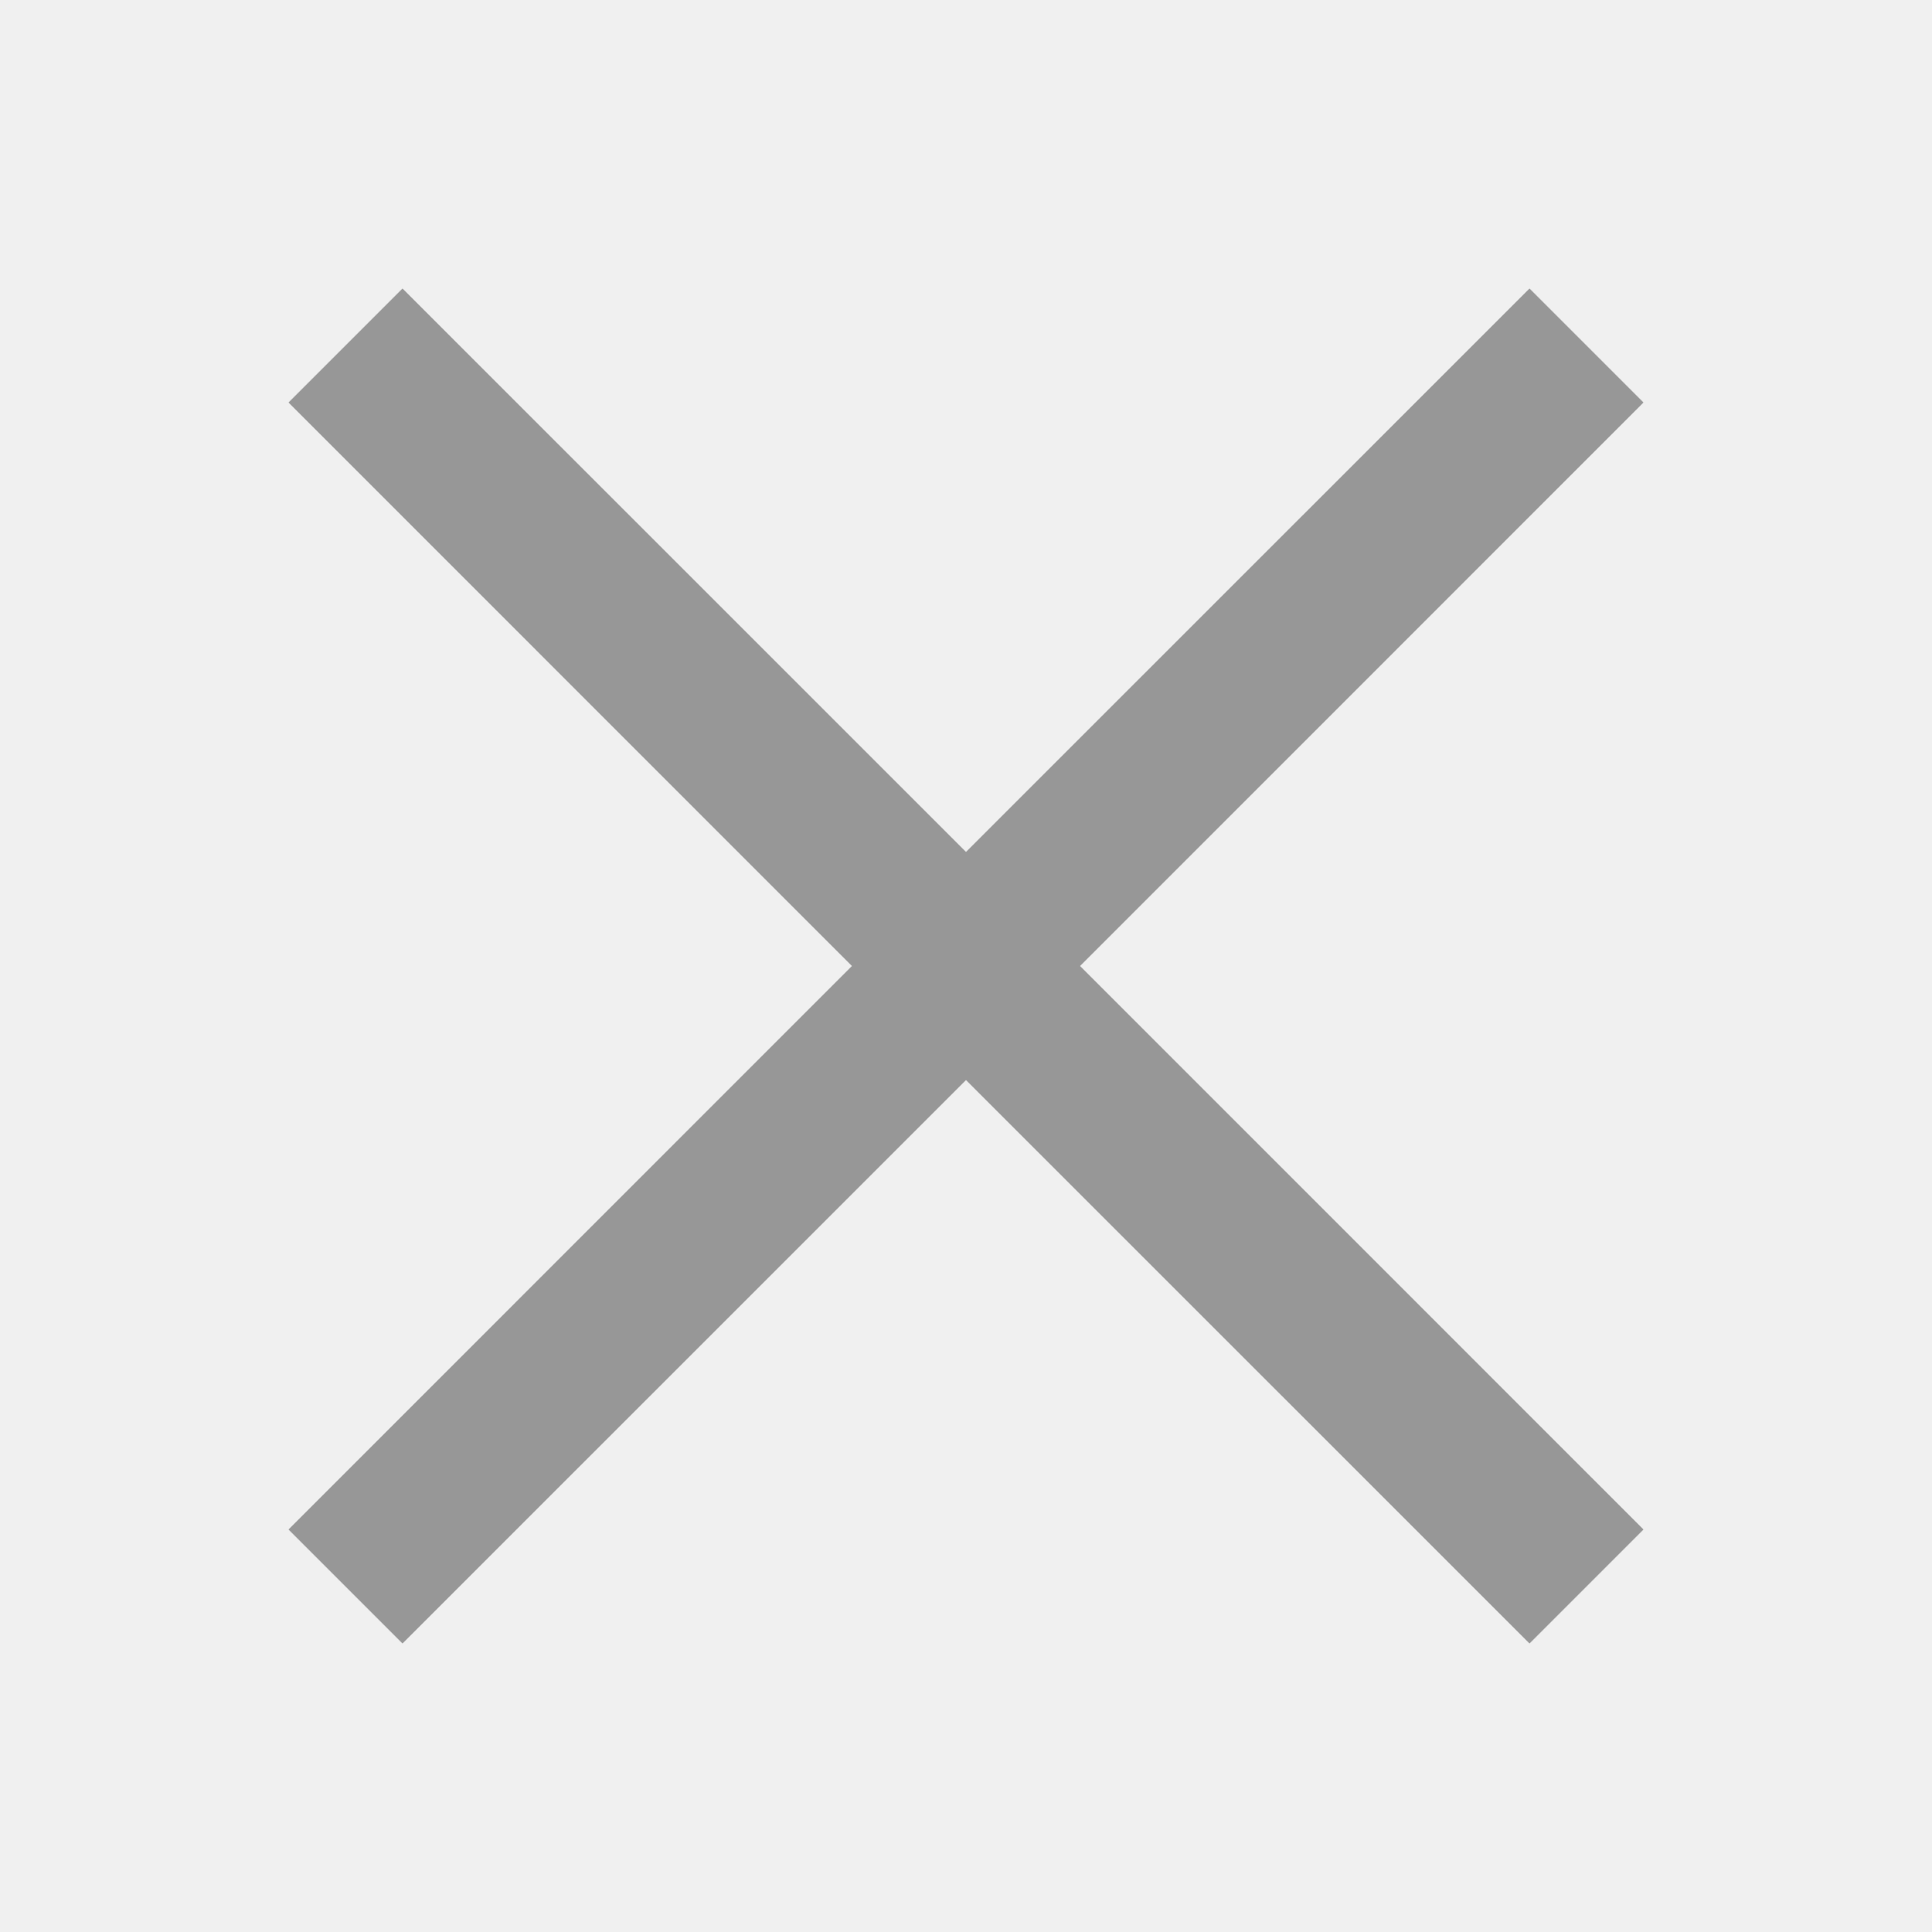
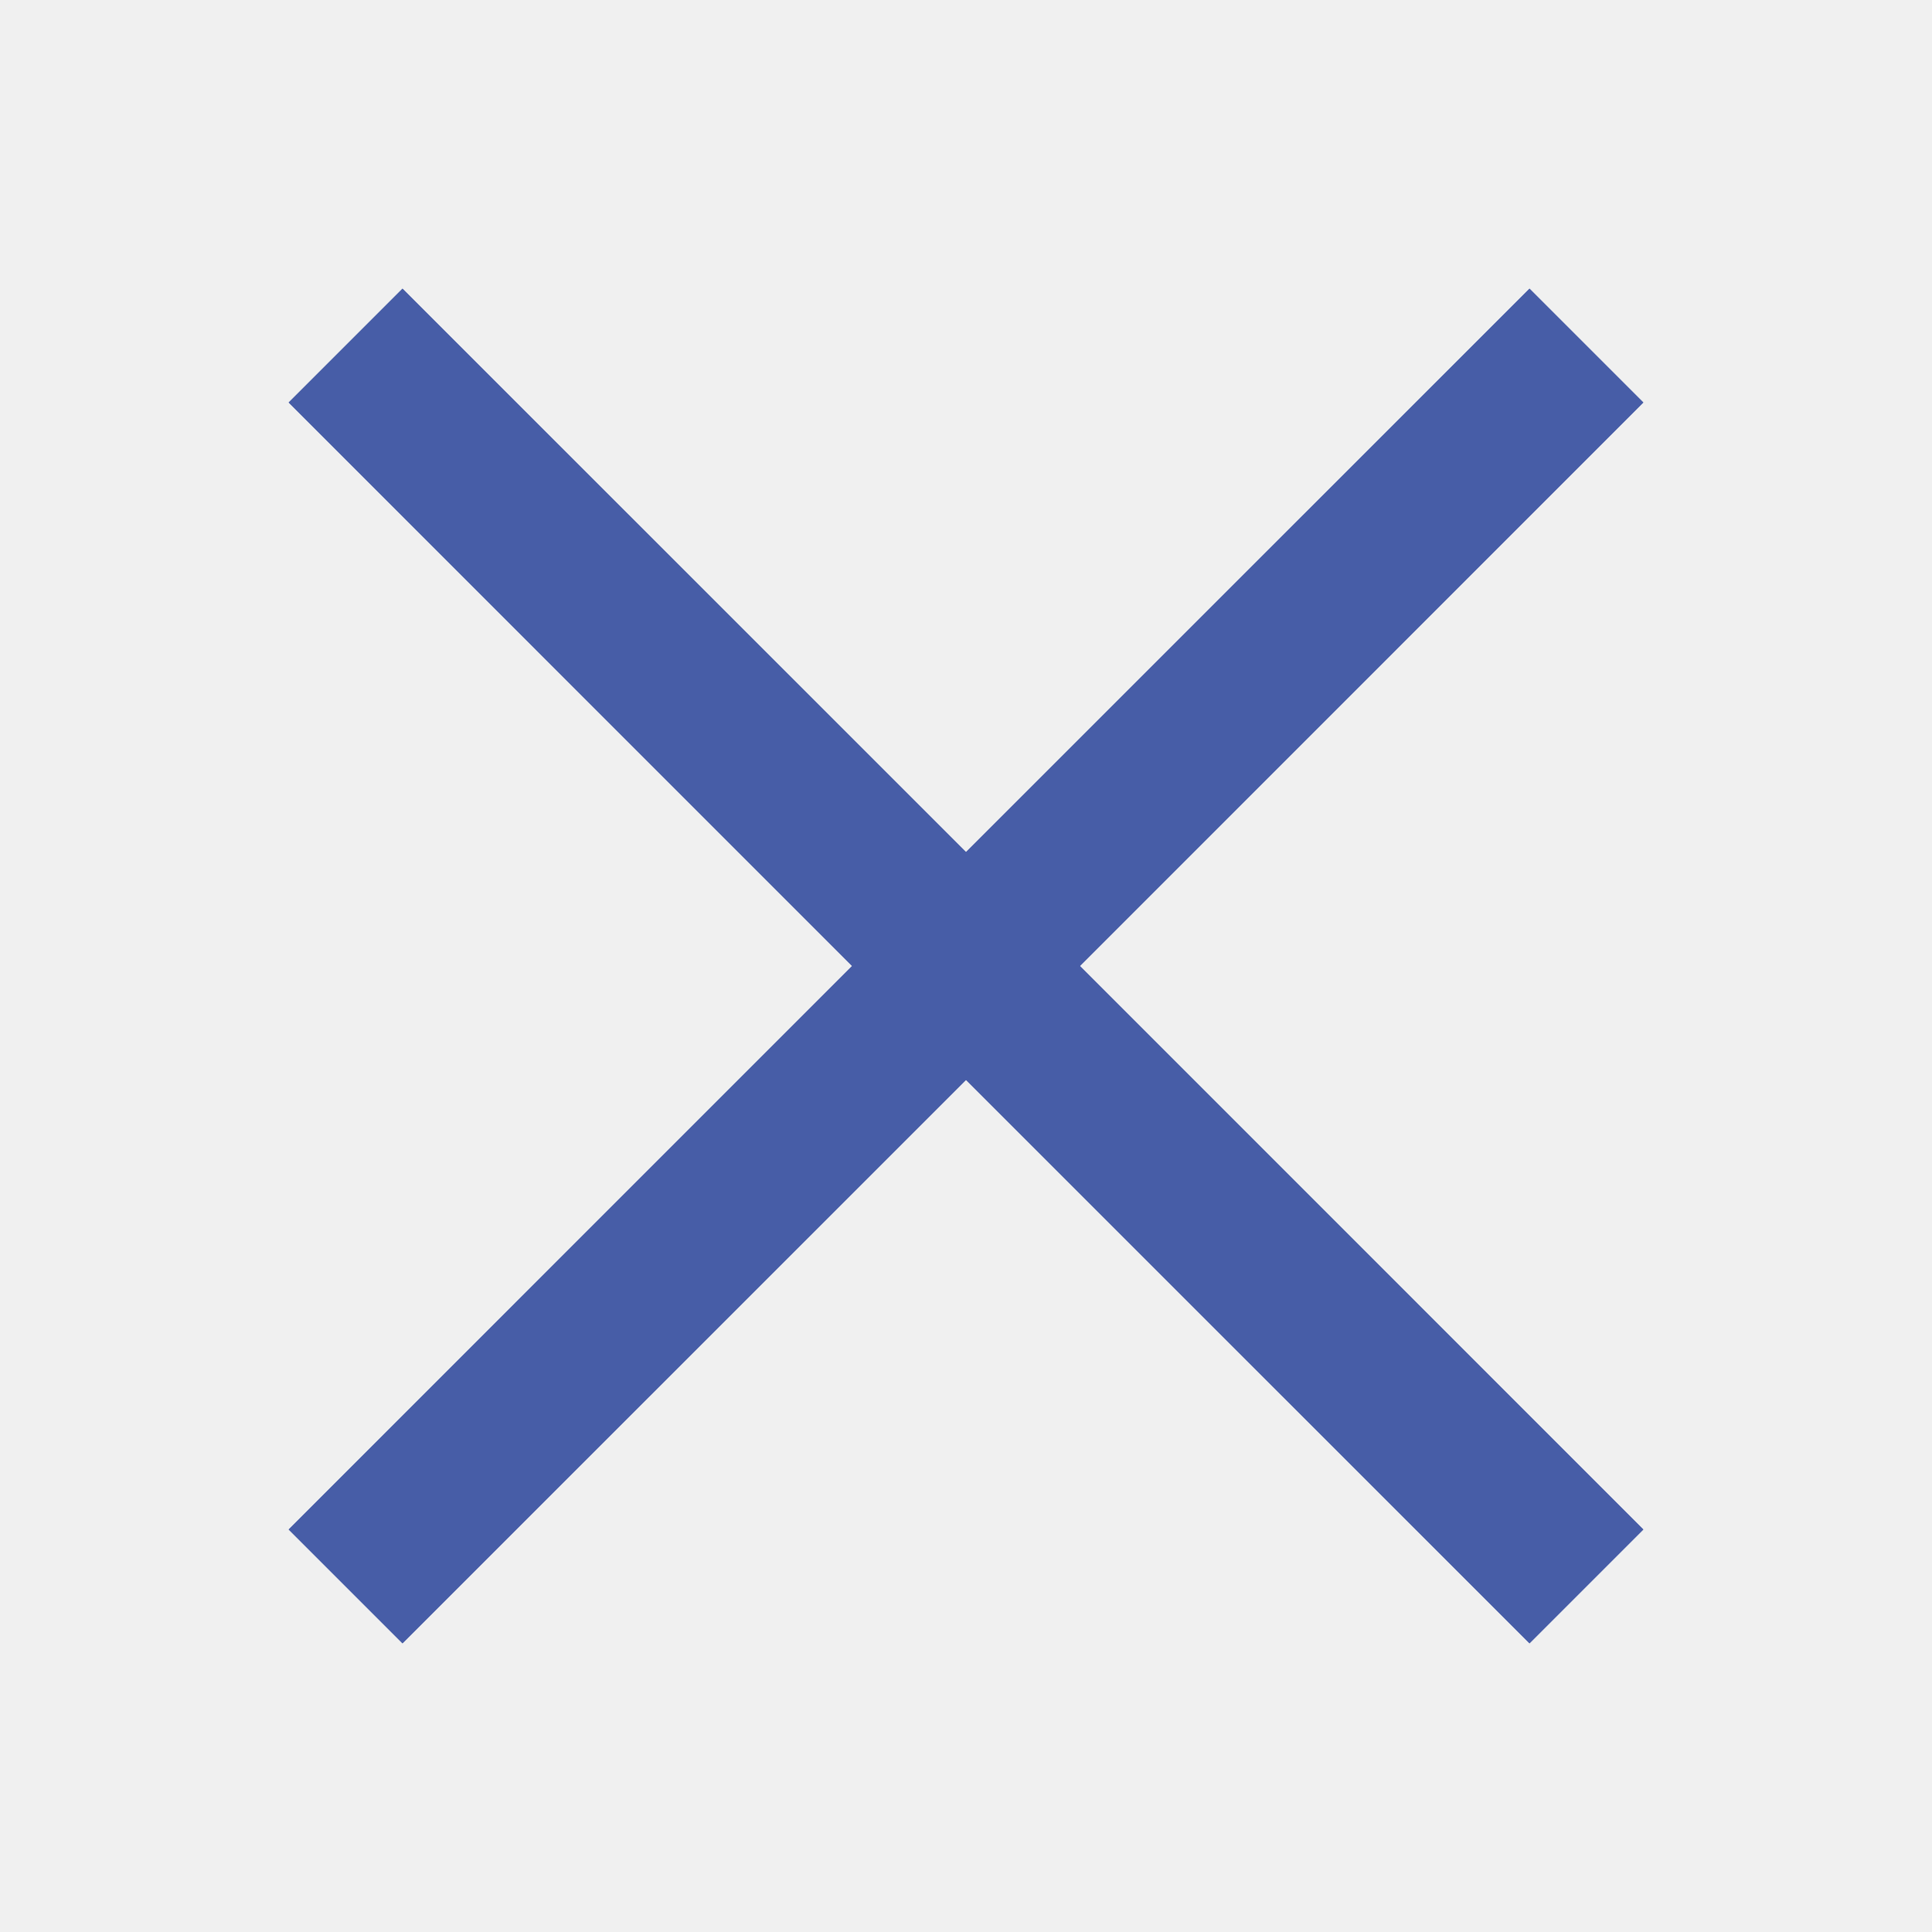
<svg xmlns="http://www.w3.org/2000/svg" xmlns:xlink="http://www.w3.org/1999/xlink" width="24px" height="24px" viewBox="0 0 24 24" version="1.1">
  <defs>
    <polygon id="path-1" points="19 3.586 20.414 5 13.415 12 20.414 19 19 20.414 12 13.415 5 20.414 3.586 19 10.585 12 3.586 5 5 3.586 12 10.585" />
  </defs>
-   <g id="icon-/-close" stroke="none" stroke-width="1" fill="#979797" fill-rule="evenodd">
+   <g id="icon-/-close" stroke="none" stroke-width="1" fill="#475DA7" fill-rule="evenodd">
    <mask id="mask-2" fill="white">
      <use xlink:href="#path-1" />
    </mask>
-     <use id="Combined-Shape" fill="#979797" fill-rule="nonzero" xlink:href="#path-1" />
+     <use id="Combined-Shape" fill="#475DA7" fill-rule="nonzero" xlink:href="#path-1" />
    <g id="colour/white" mask="url(#mask-2)" fill="##ffffff">
      <rect id="Rectangle" x="0" y="0" width="24" height="24" />
    </g>
  </g>
</svg>
